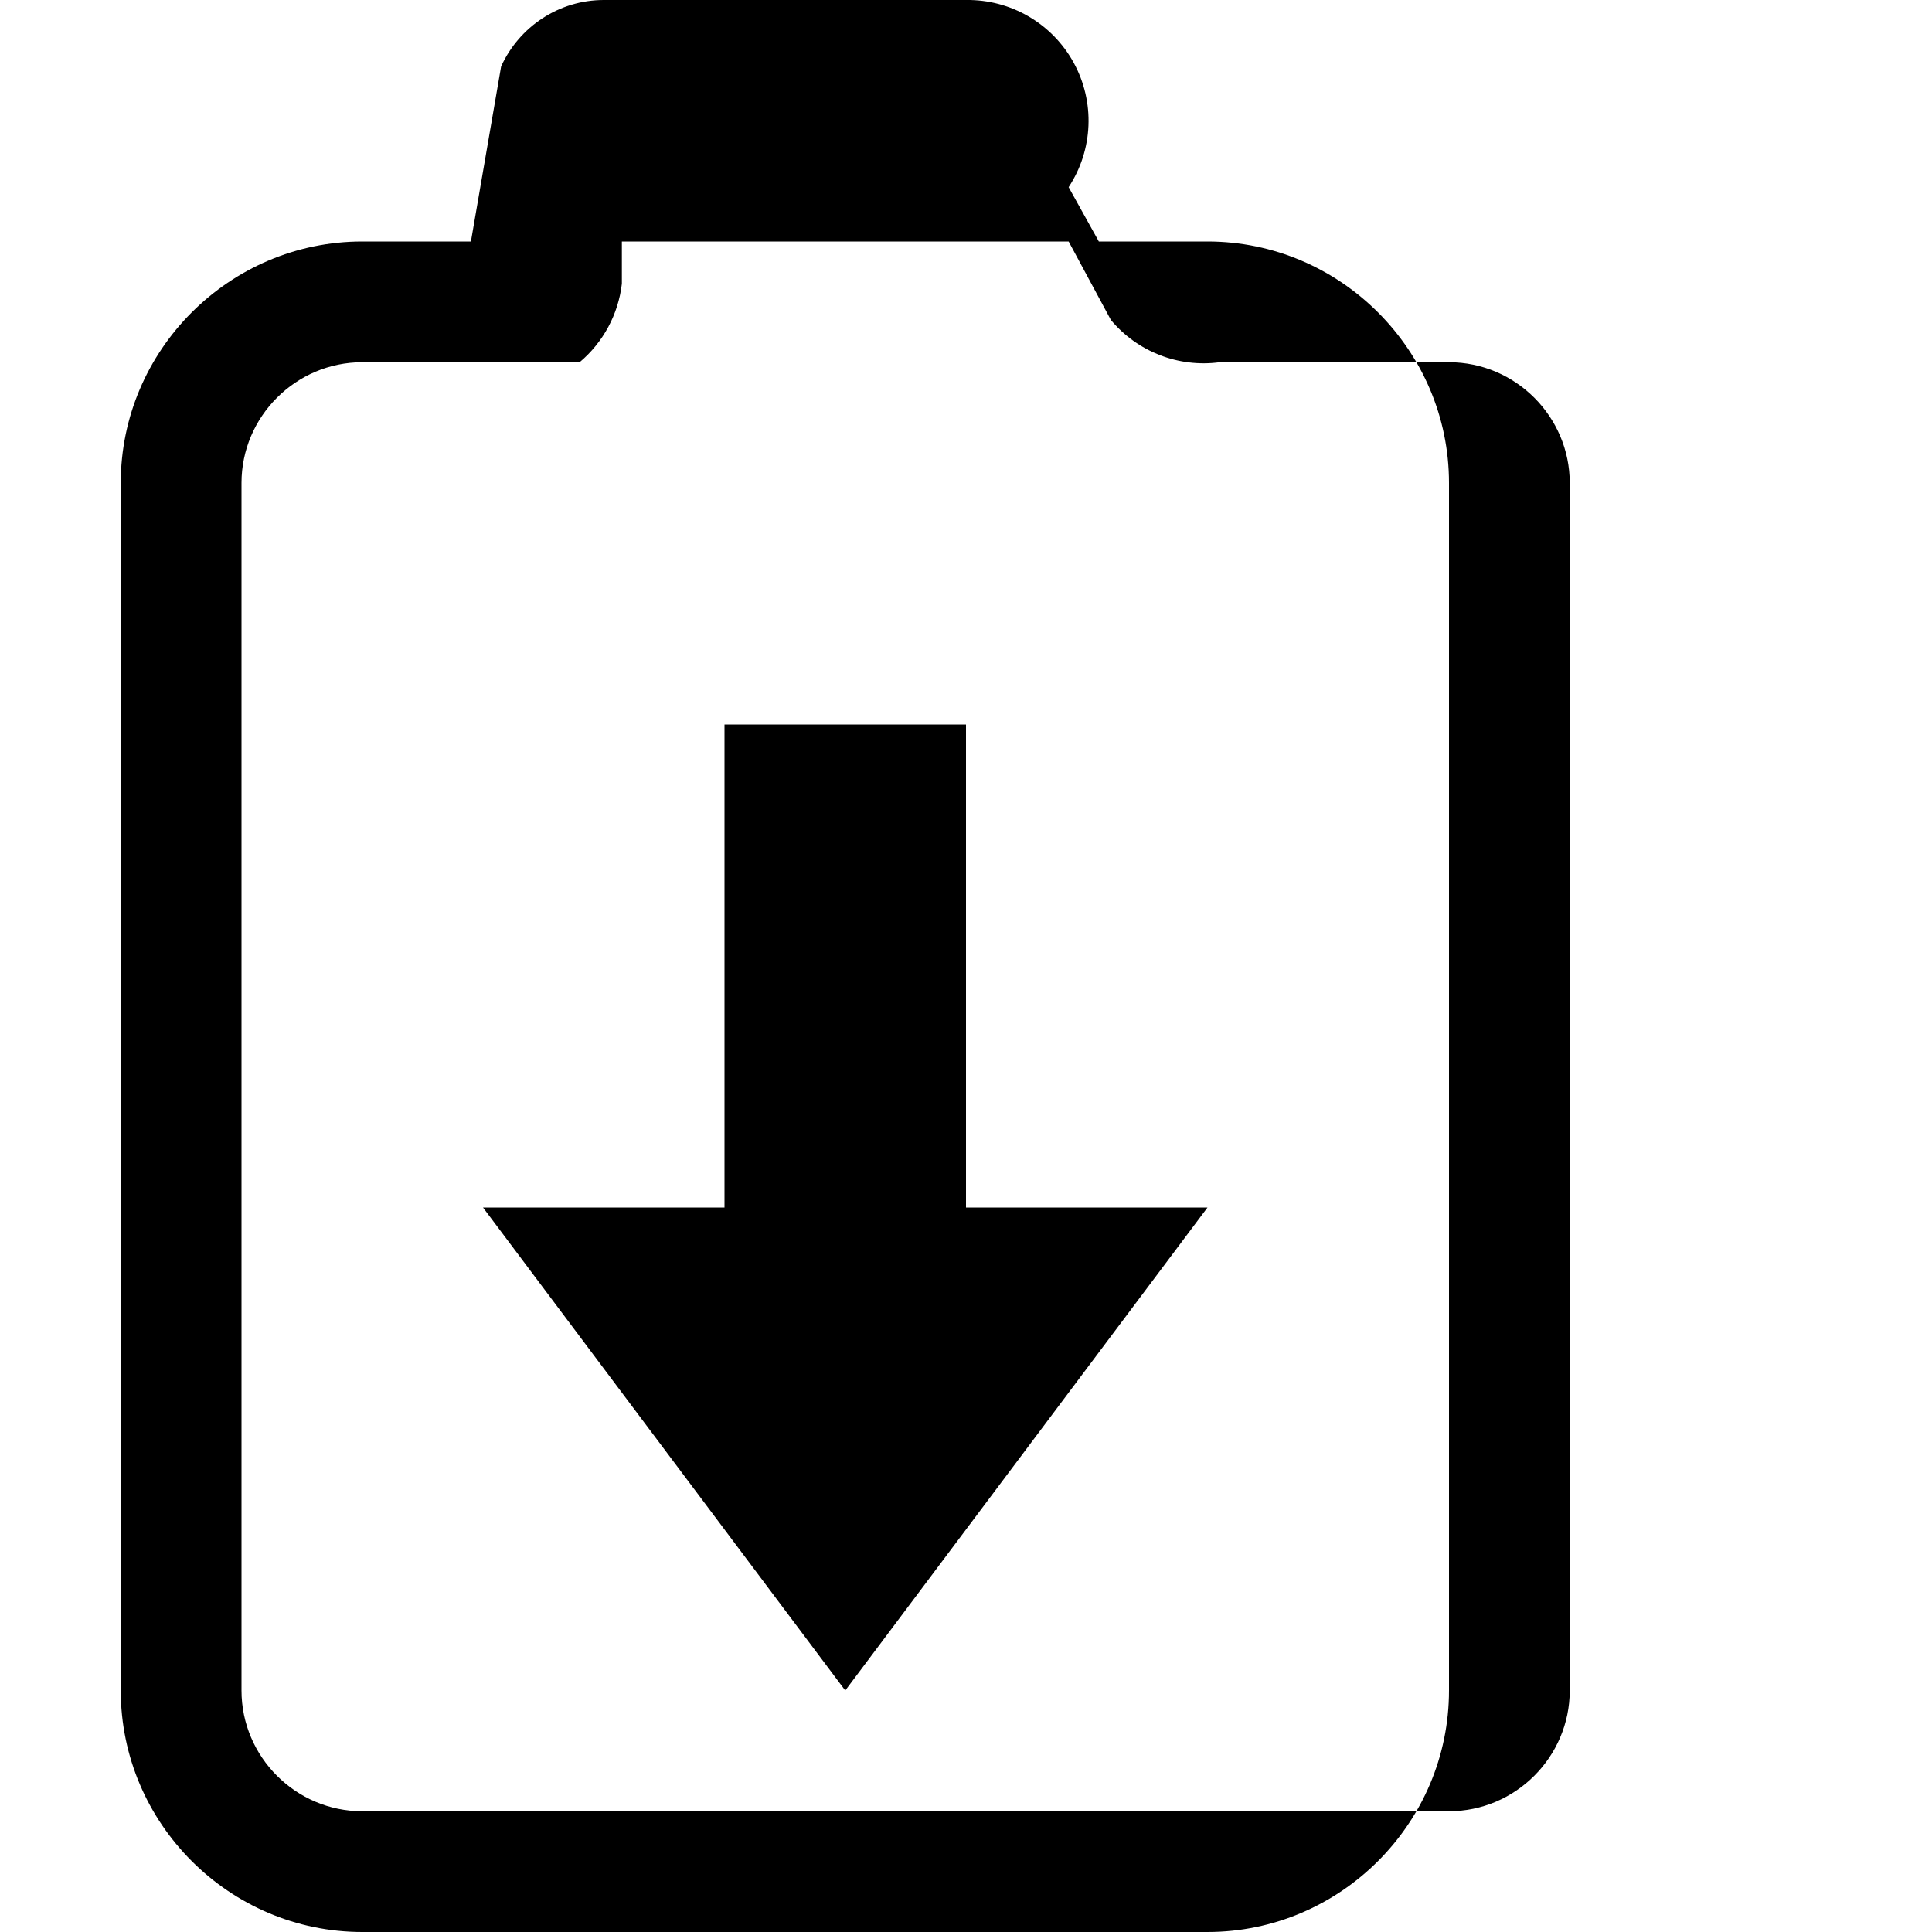
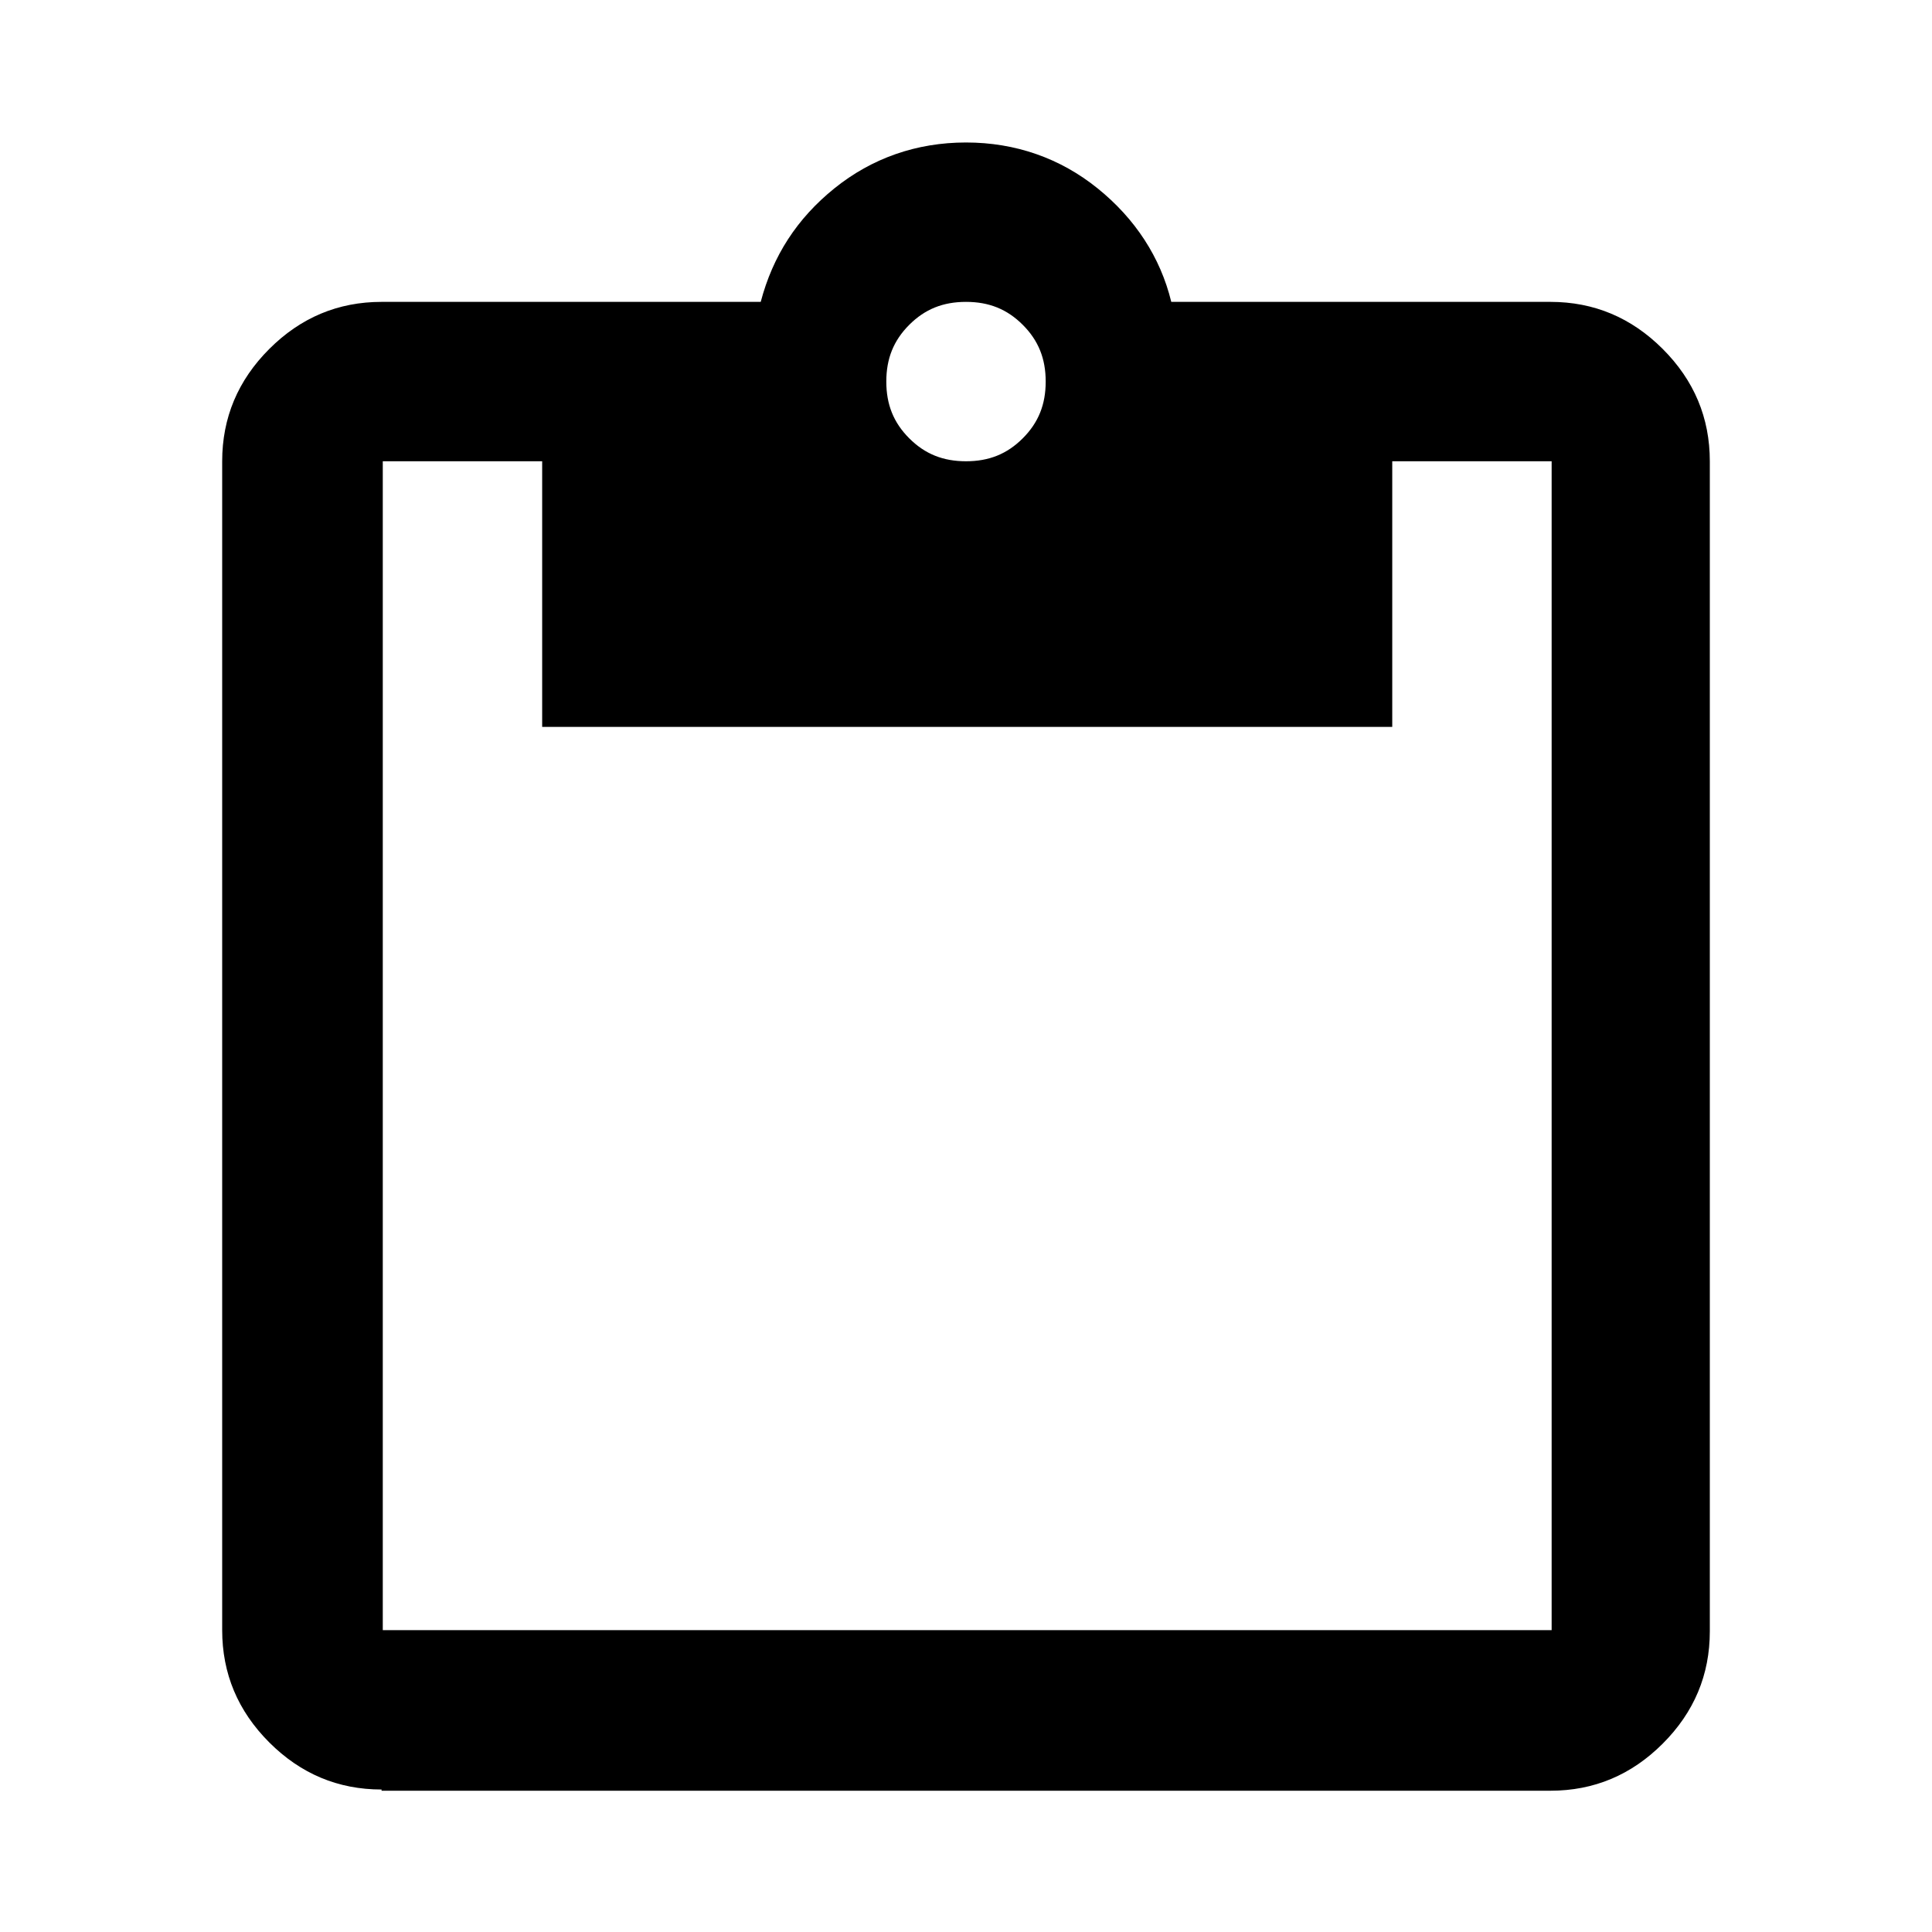
<svg width="16" height="16" viewBox="0 0 16 16" fill="currentColor" aria-hidden="true">
-   <path d="M5 0c-.37 0-.7.22-.85.55L3.9 2H3c-1.1 0-2 .9-2 2v10c0 1.1.9 2 2 2h7c1.1 0 2-.9 2-2V4c0-1.1-.9-2-2-2h-.9l-.25-.45A1 1 0 0 0 8 0H5zm.15 2h3.7l.35.65A1 1 0 0 0 10.1 3H12c.55 0 1 .45 1 1v10c0 .55-.45 1-1 1H3c-.55 0-1-.45-1-1V4c0-.55.45-1 1-1h1.8a1 1 0 0 0 .35-.65L5.15 2zM8 6v4h2l-3 4-3-4h2V6h2z" />
+   <path d="M3.16,14.82c-.36,0-.67-.13-.93-.39-.26-.26-.39-.57-.39-.93V3.82c0-.36.13-.67.39-.93.26-.26.57-.39.93-.39h3.14c.1-.38.3-.69.61-.94s.68-.38,1.09-.38.78.13,1.09.38.52.57.61.94h3.14c.36,0,.67.13.93.39.26.26.39.57.39.93v9.69c0,.36-.13.67-.39.93-.26.26-.57.39-.93.39H3.16ZM3.16,13.5h9.69V3.82h-1.32v2.2h-7.04v-2.2h-1.32v9.69ZM8.47,3.63c.13-.13.19-.28.19-.47s-.06-.34-.19-.47-.28-.19-.47-.19-.34.06-.47.19-.19.28-.19.47.06.34.19.47c.13.13.28.19.47.19s.34-.06.47-.19Z" />
</svg>
